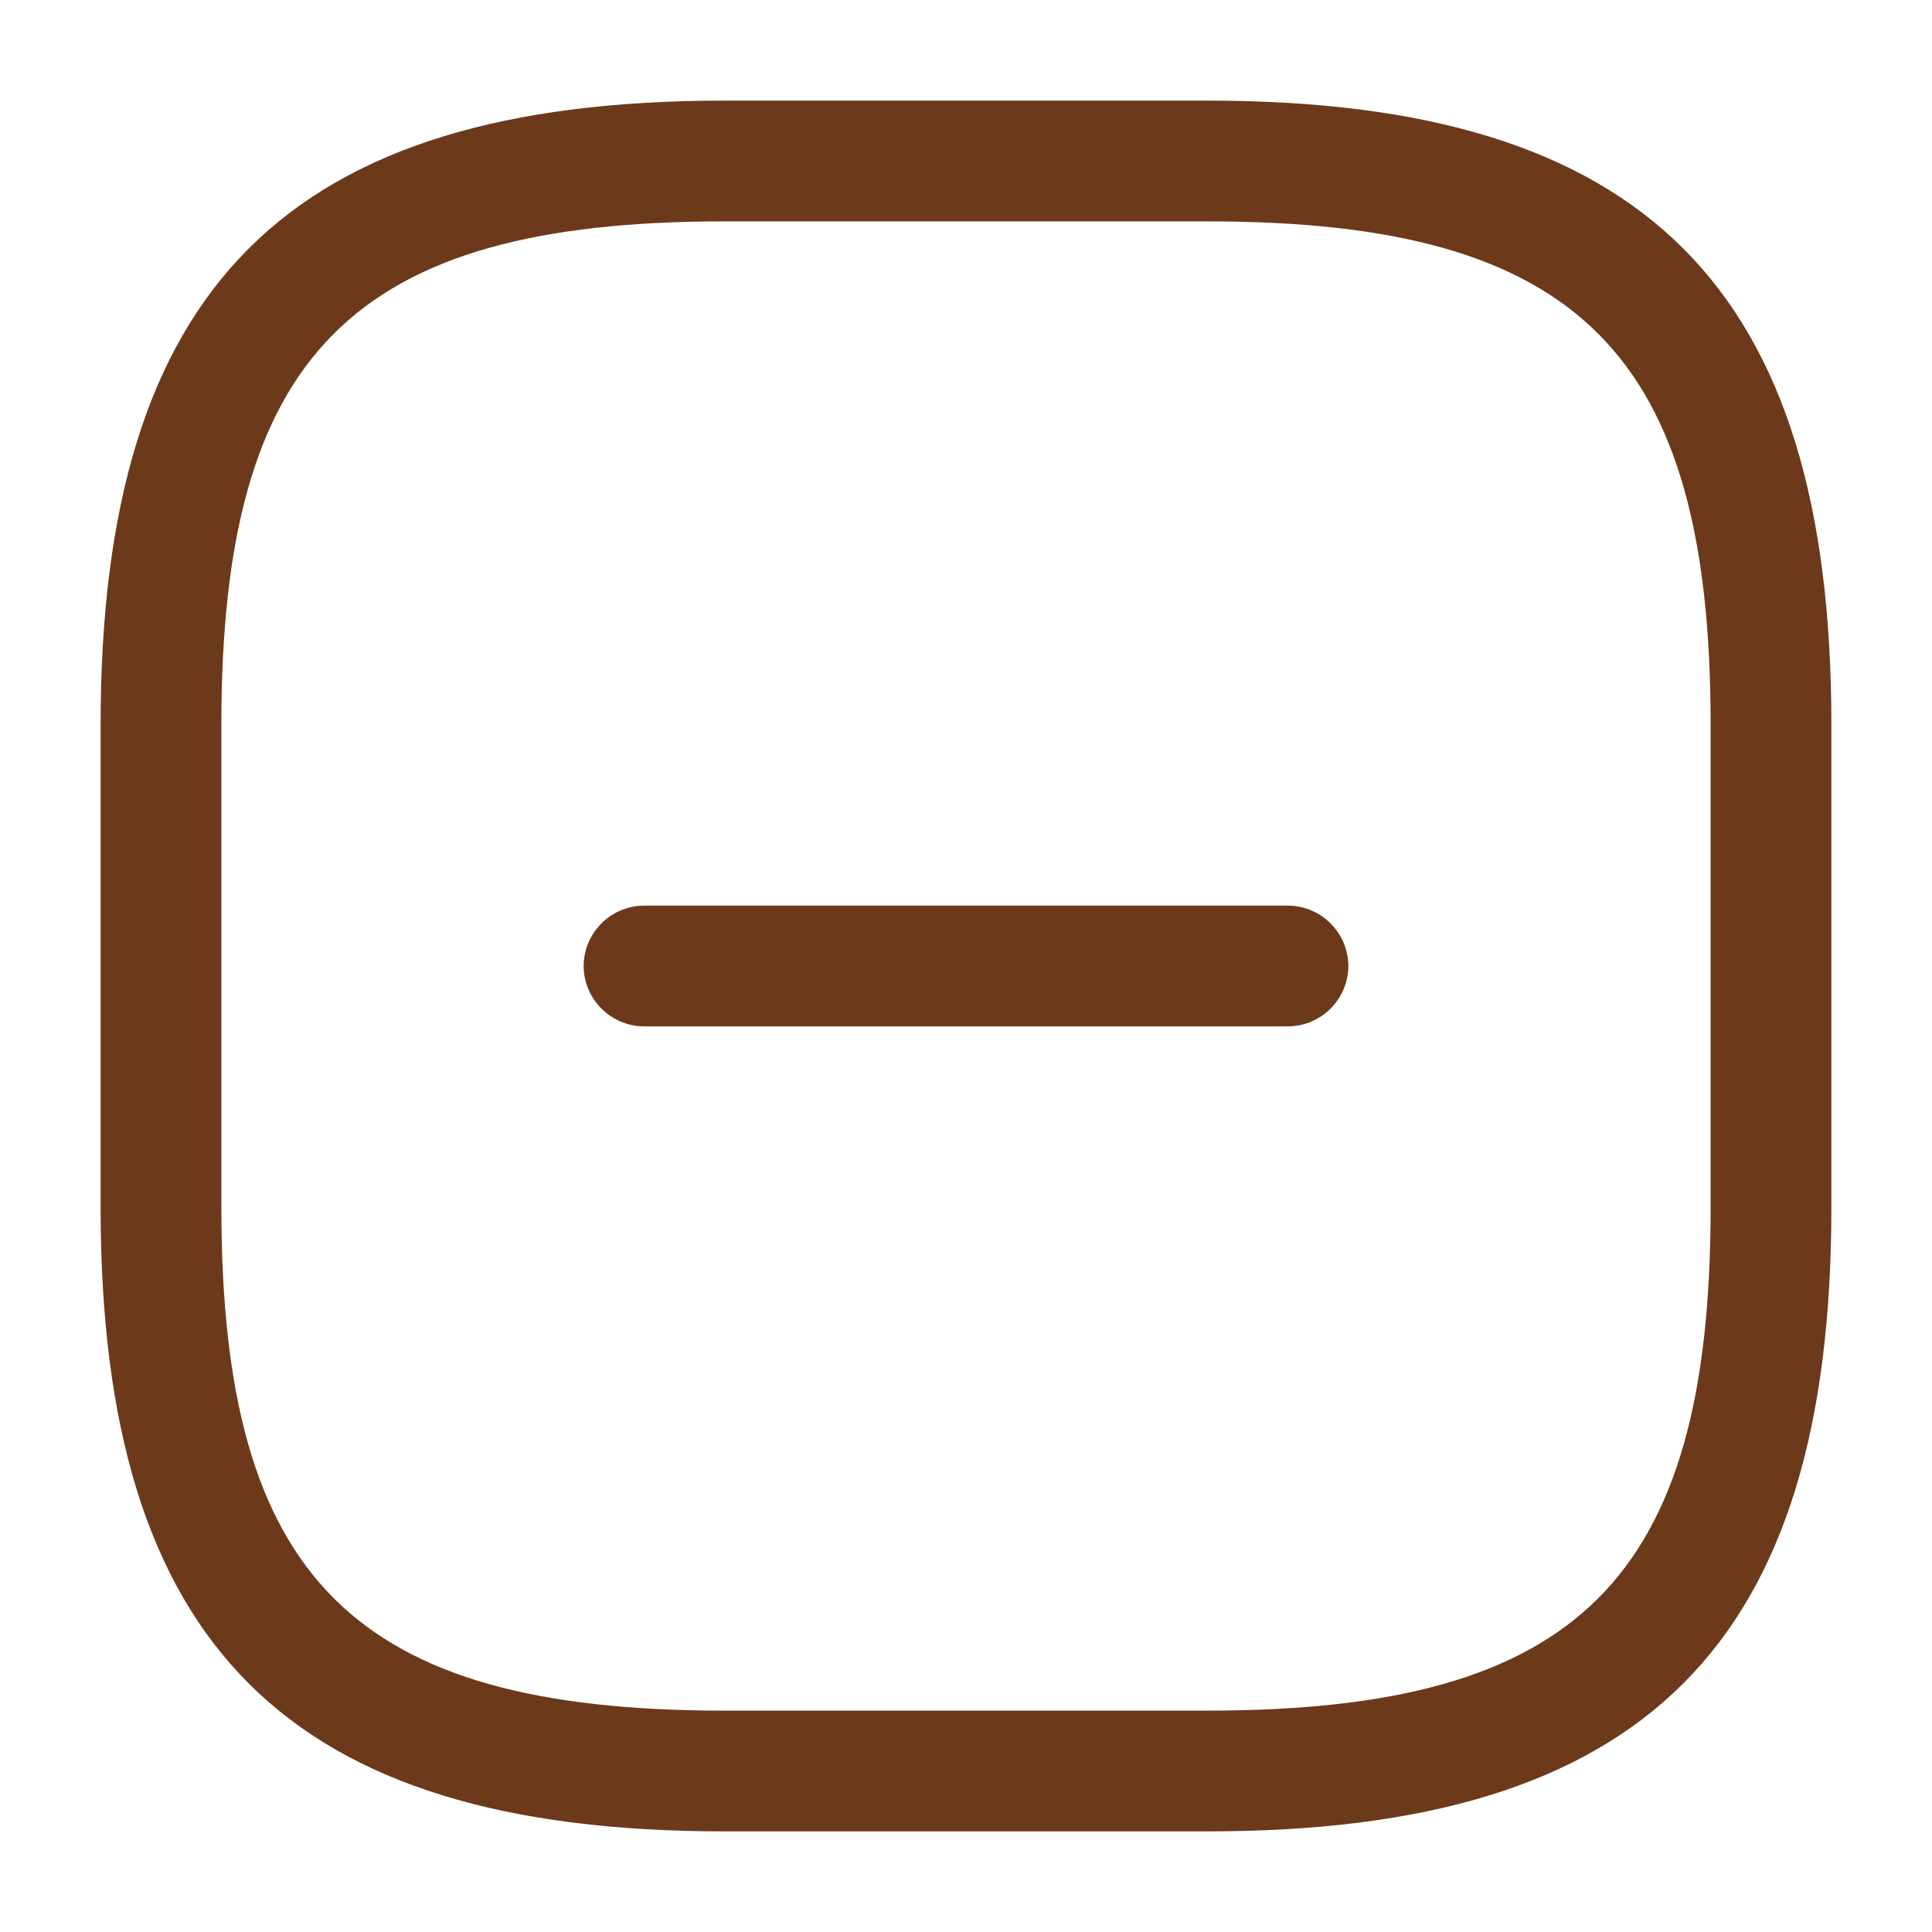
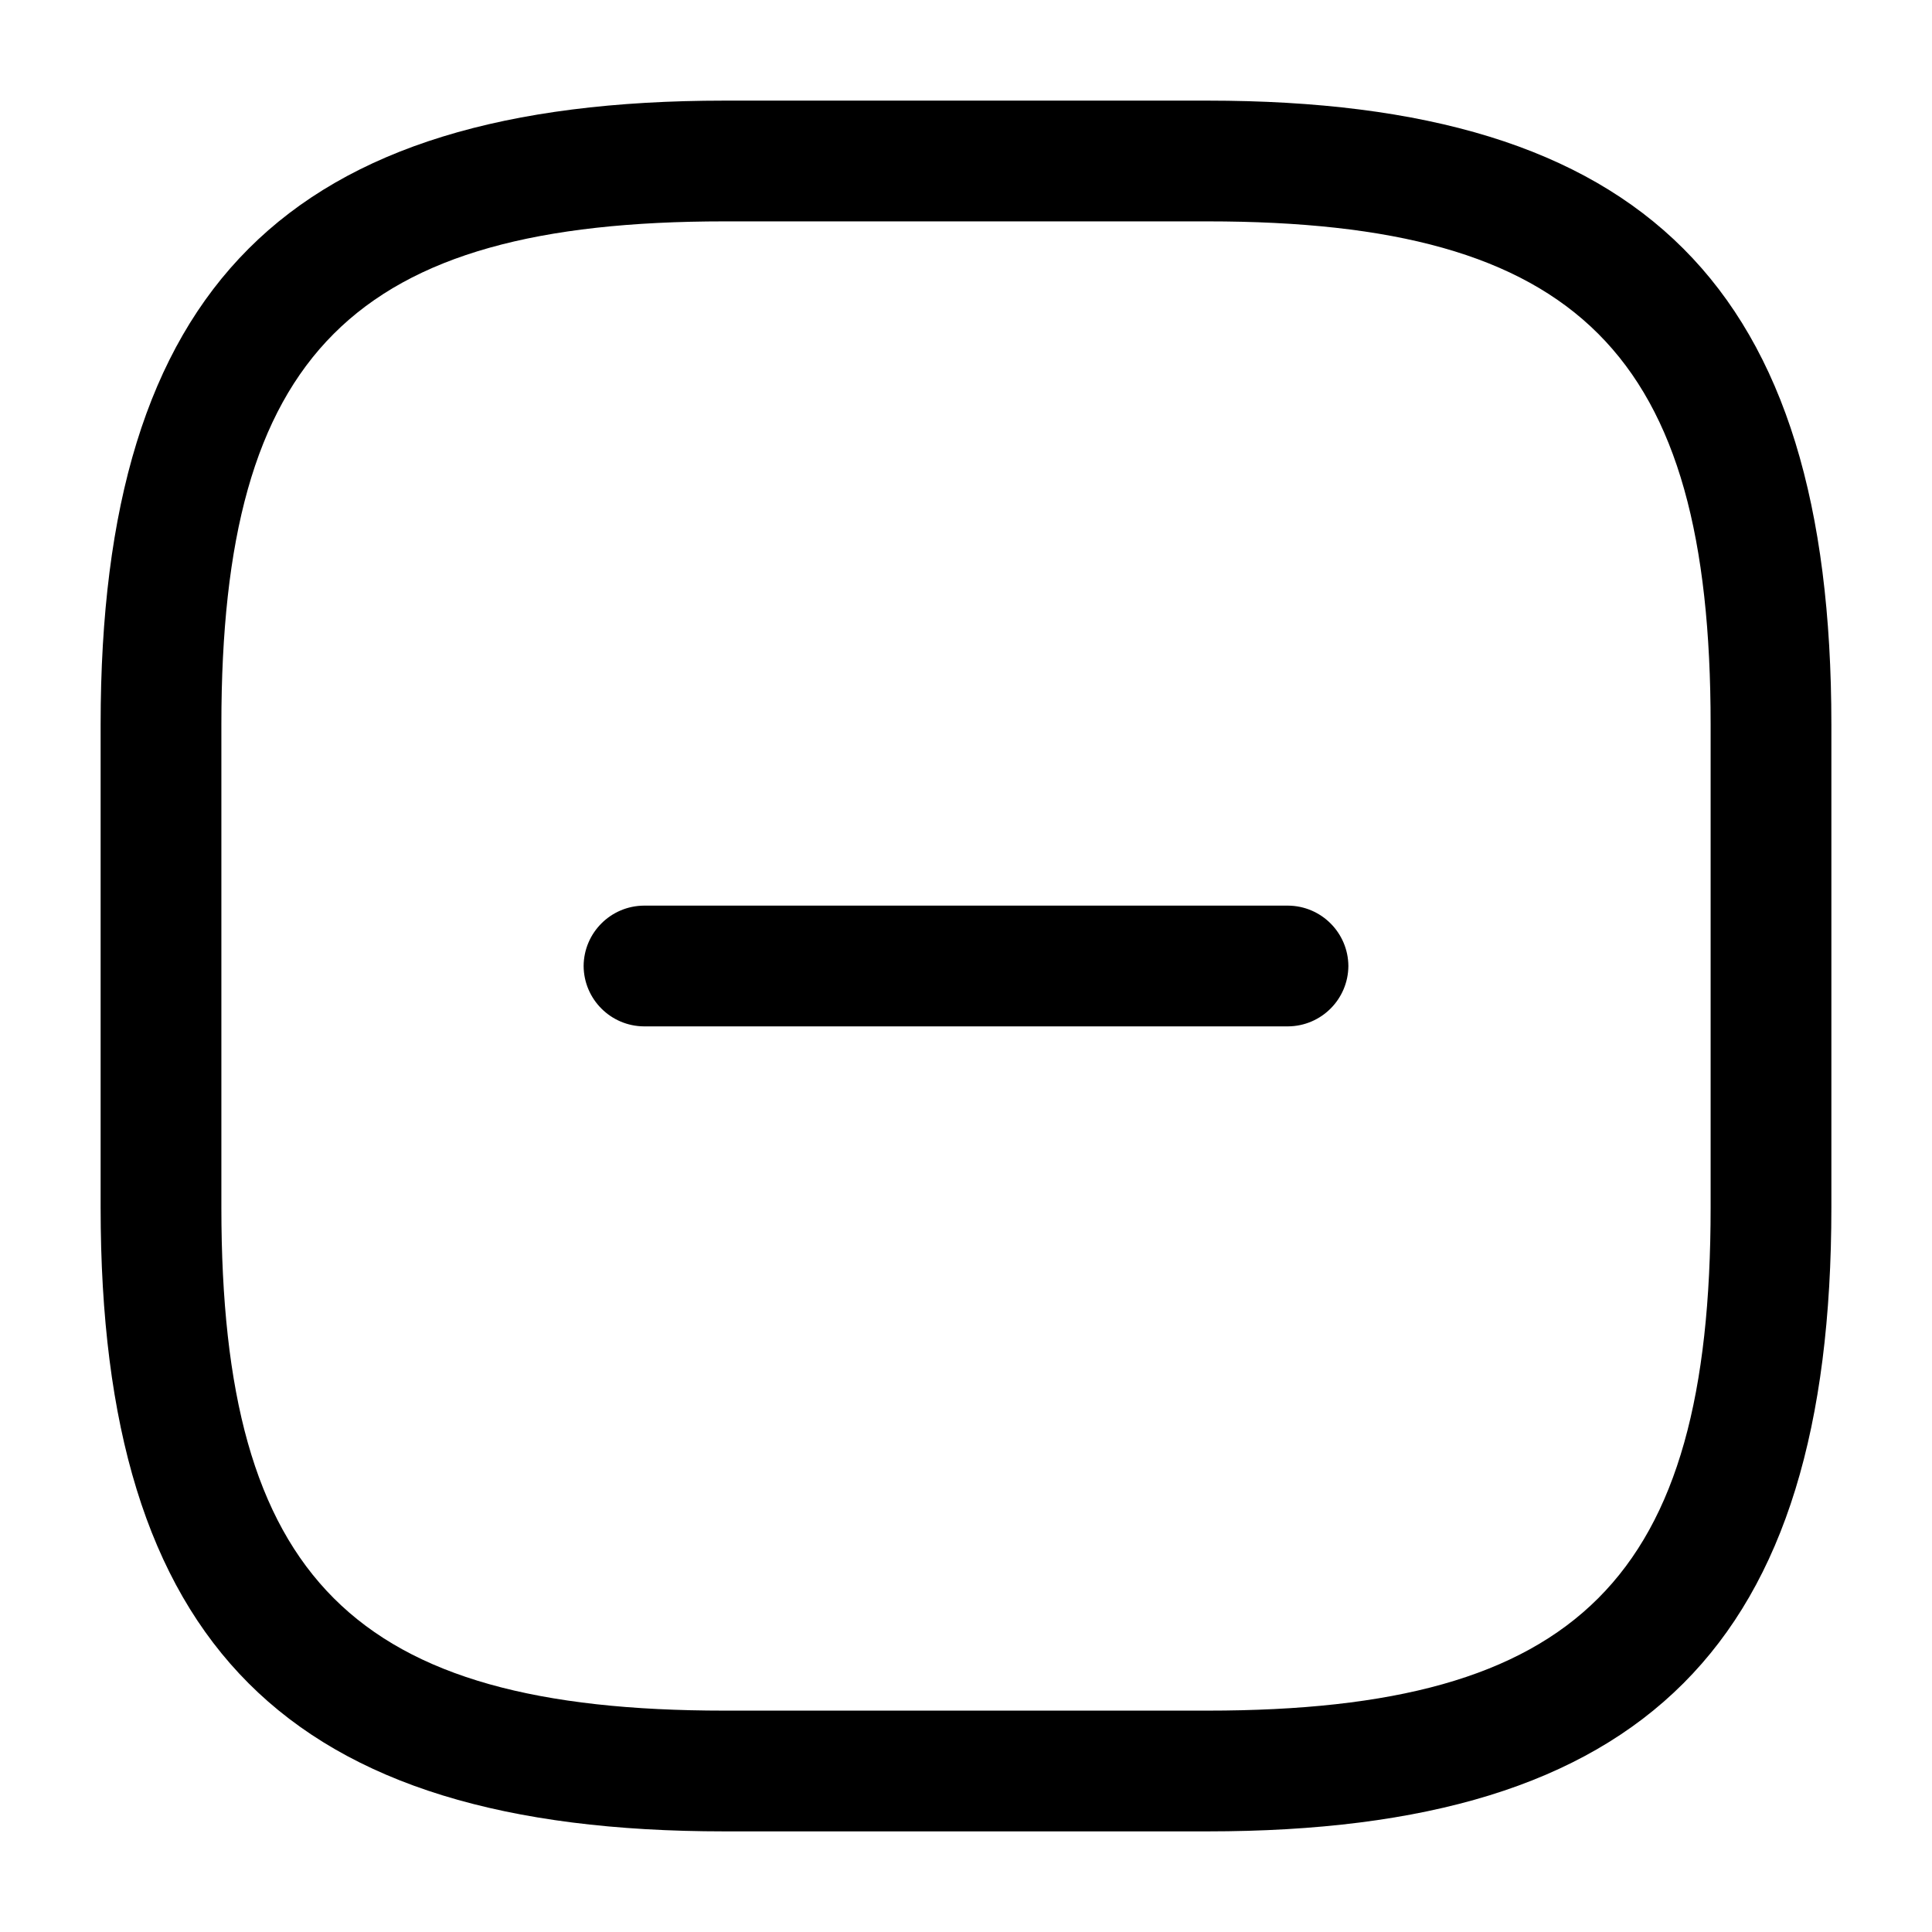
<svg xmlns="http://www.w3.org/2000/svg" width="24" height="24" viewBox="0 0 24 24">
  <defs>
-     <style>.a{fill:none;}.b{fill:#6c391a;}</style>
+     <style>.a{fill:none;}.b{fill:#000000;}</style>
  </defs>
  <path class="a" d="M0,0H24V24H0Z" />
  <path class="b" d="M8.75,1.5h-8A.755.755,0,0,1,0,.75.755.755,0,0,1,.75,0h8A.755.755,0,0,1,9.5.75.755.755,0,0,1,8.75,1.5Z" transform="translate(7.25 11.25)" />
  <path class="b" d="M13.75,21.5h-6C2.32,21.5,0,19.18,0,13.75v-6C0,2.32,2.32,0,7.75,0h6c5.43,0,7.75,2.32,7.75,7.75v6C21.5,19.18,19.18,21.5,13.75,21.5Zm-6-20C3.14,1.5,1.5,3.14,1.5,7.75v6C1.5,18.36,3.14,20,7.75,20h6C18.36,20,20,18.36,20,13.75v-6c0-4.61-1.64-6.25-6.25-6.25Z" transform="translate(1.25 1.25)" />
</svg>
